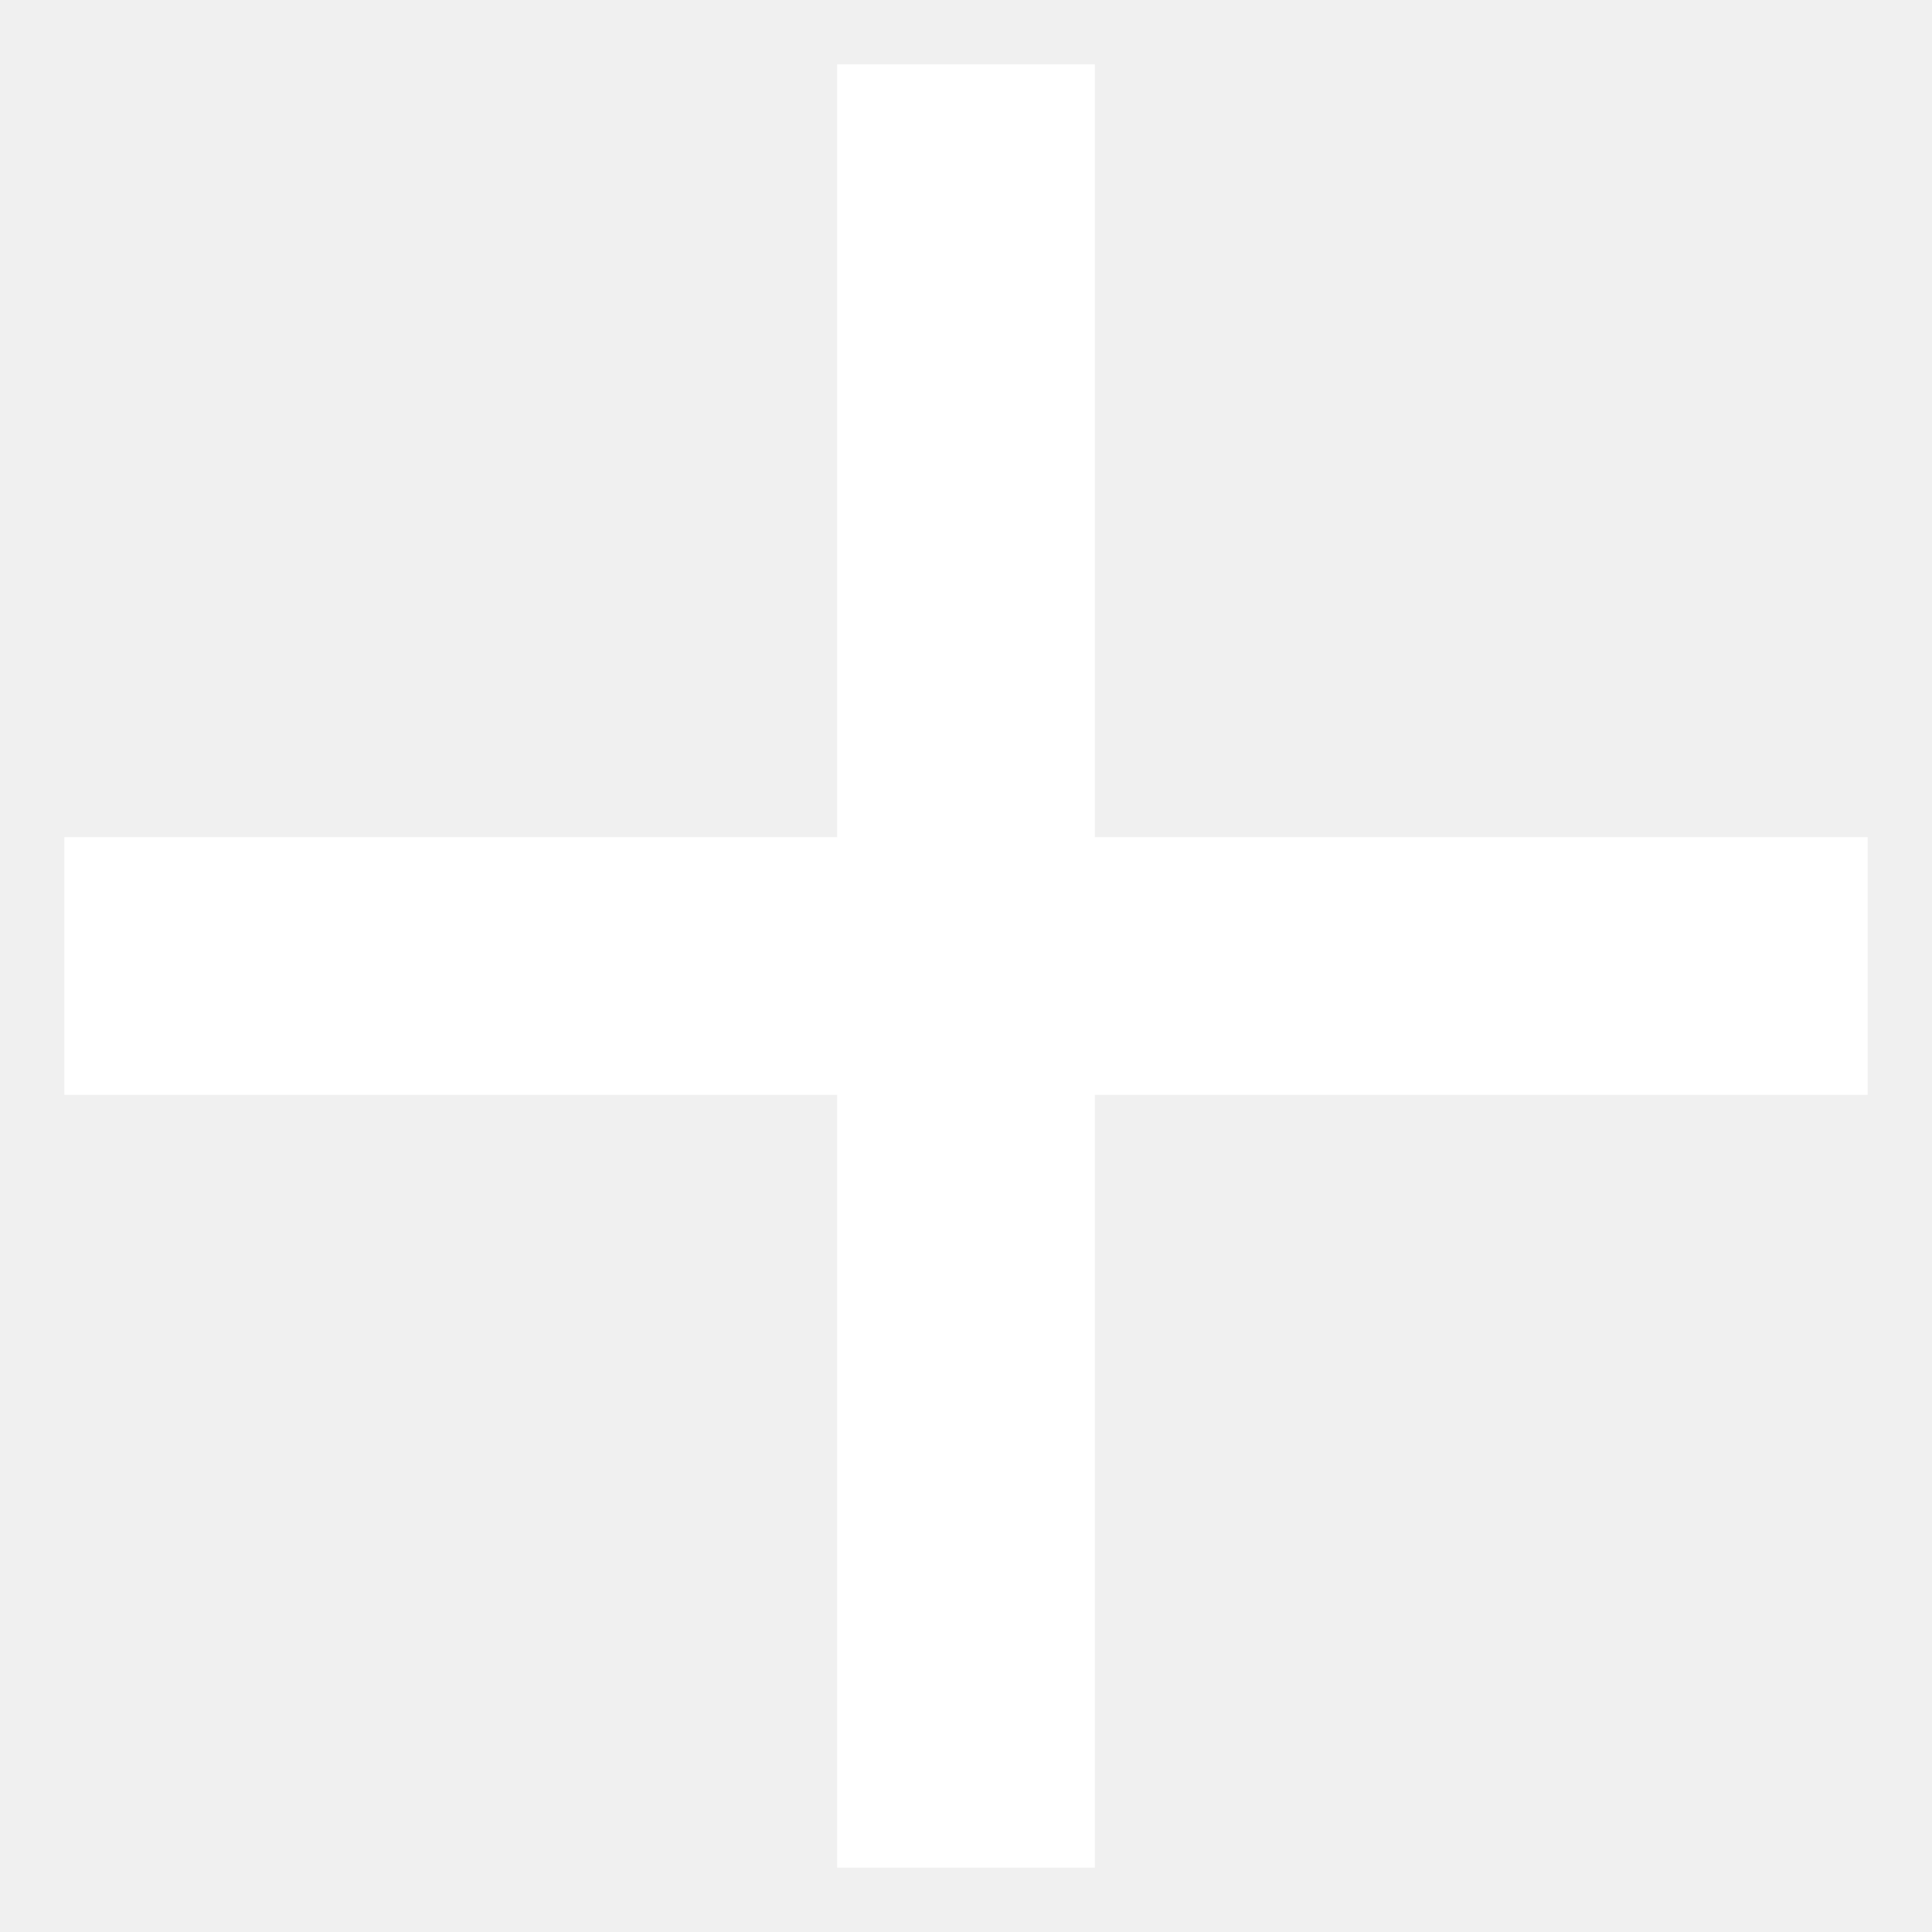
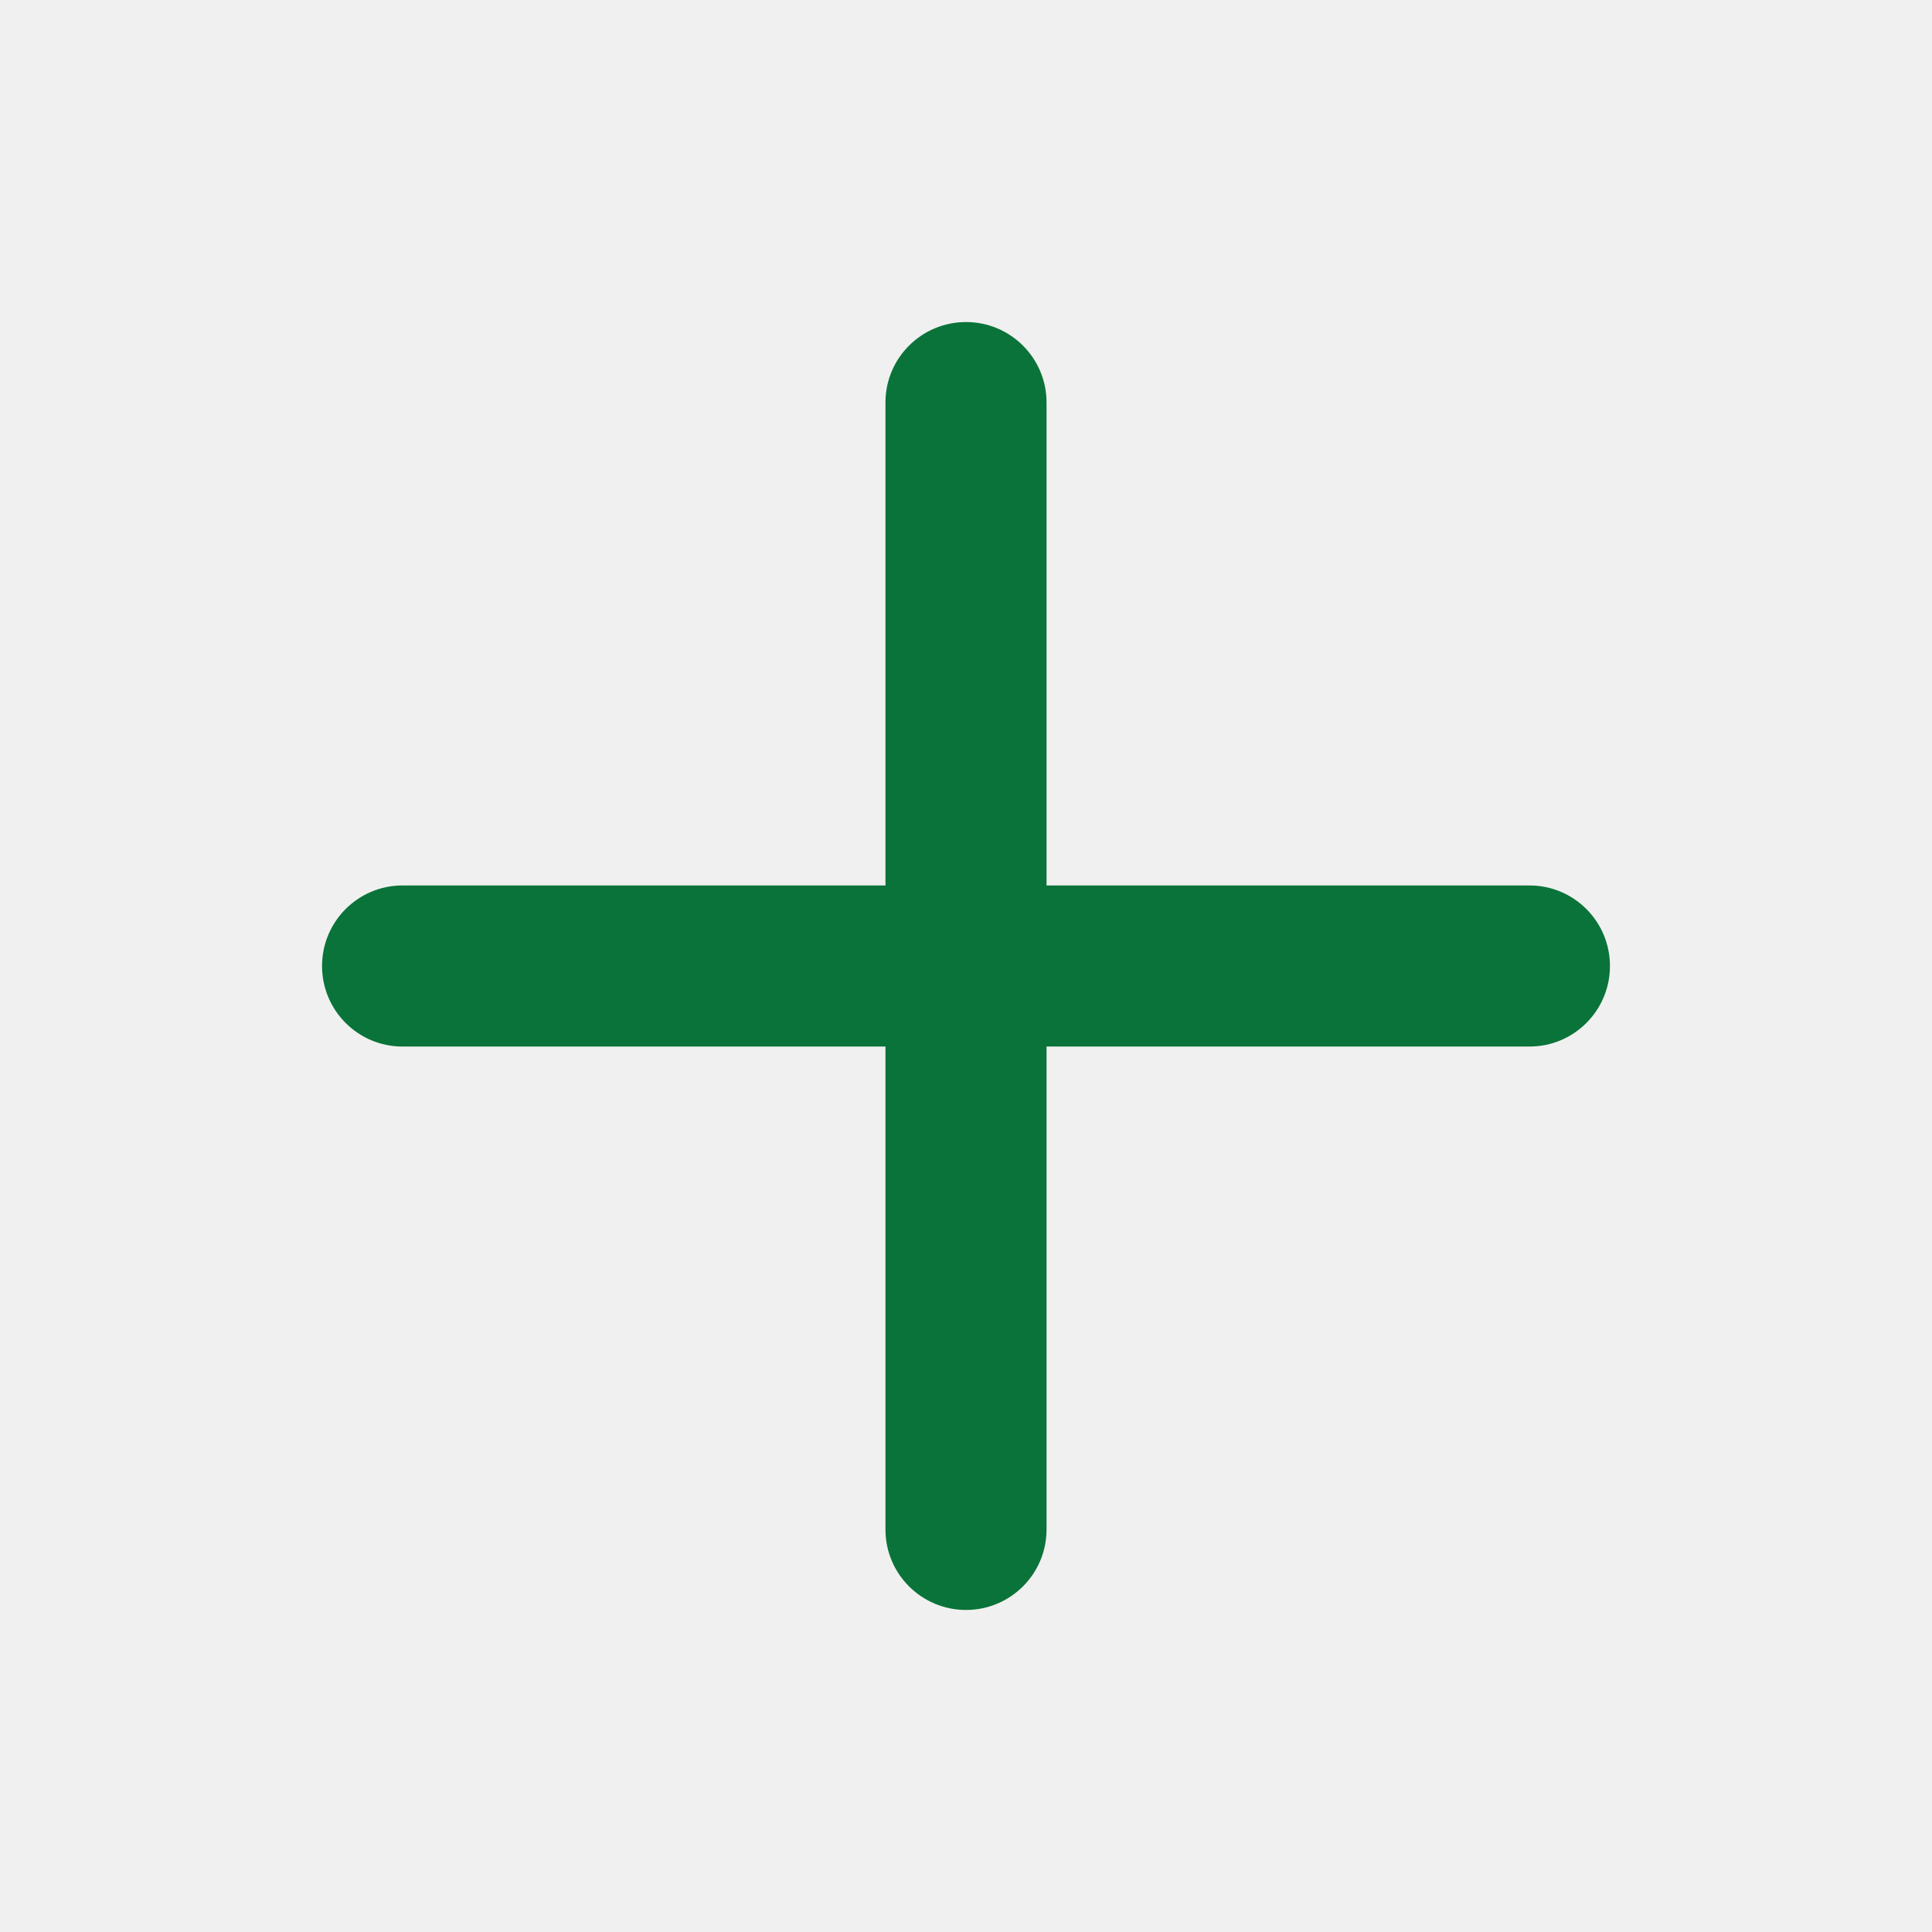
- <svg xmlns="http://www.w3.org/2000/svg" width="10" height="10" viewBox="0 0 10 10" fill="none">
-   <path d="M9.667 5.667H5.667V9.667H4.333V5.667H0.333V4.333H4.333V0.333H5.667V4.333H9.667V5.667Z" fill="white" />
+ <svg xmlns="http://www.w3.org/2000/svg" width="16" height="16" viewBox="0 0 16 16" fill="none">
+   <path fill-rule="evenodd" clip-rule="evenodd" d="M8 2.667C8.368 2.667 8.667 2.965 8.667 3.333V7.333H12.667C13.035 7.333 13.333 7.632 13.333 8C13.333 8.368 13.035 8.667 12.667 8.667H8.667V12.667C8.667 13.035 8.368 13.333 8 13.333C7.632 13.333 7.333 13.035 7.333 12.667V8.667H3.333C2.965 8.667 2.667 8.368 2.667 8C2.667 7.632 2.965 7.333 3.333 7.333H7.333V3.333C7.333 2.965 7.632 2.667 8 2.667Z" fill="#0A7339" />
</svg>
